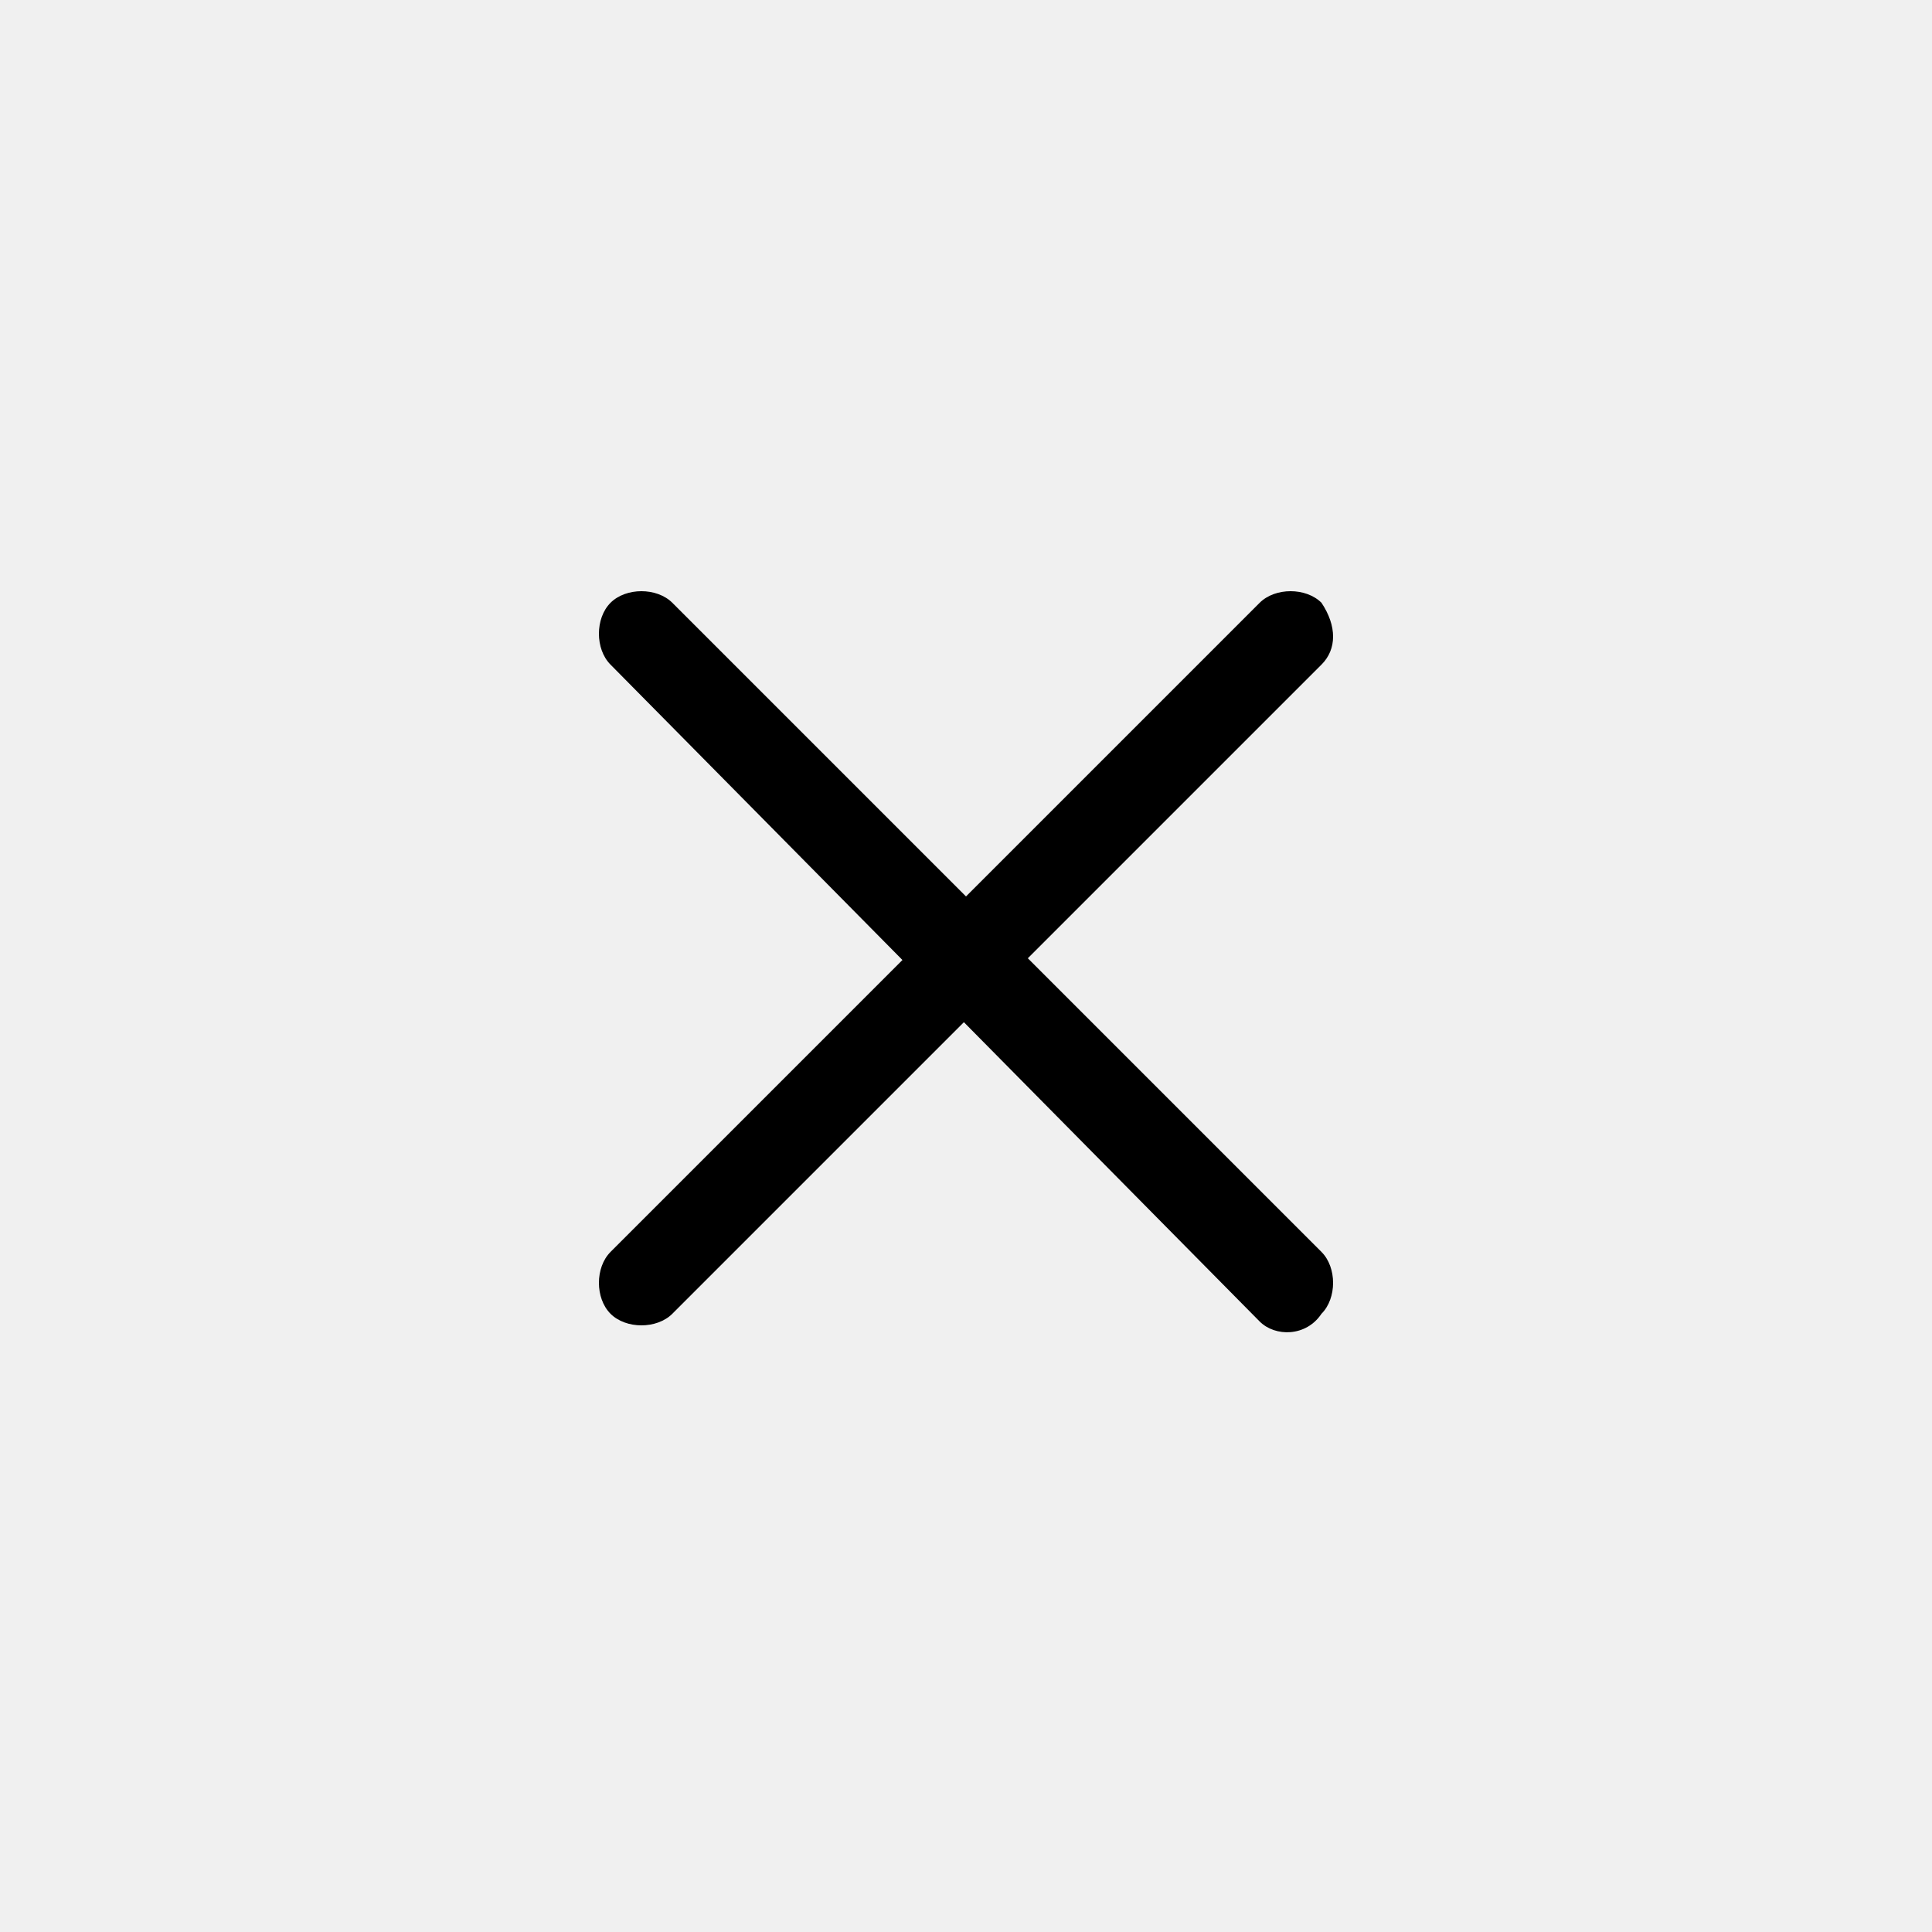
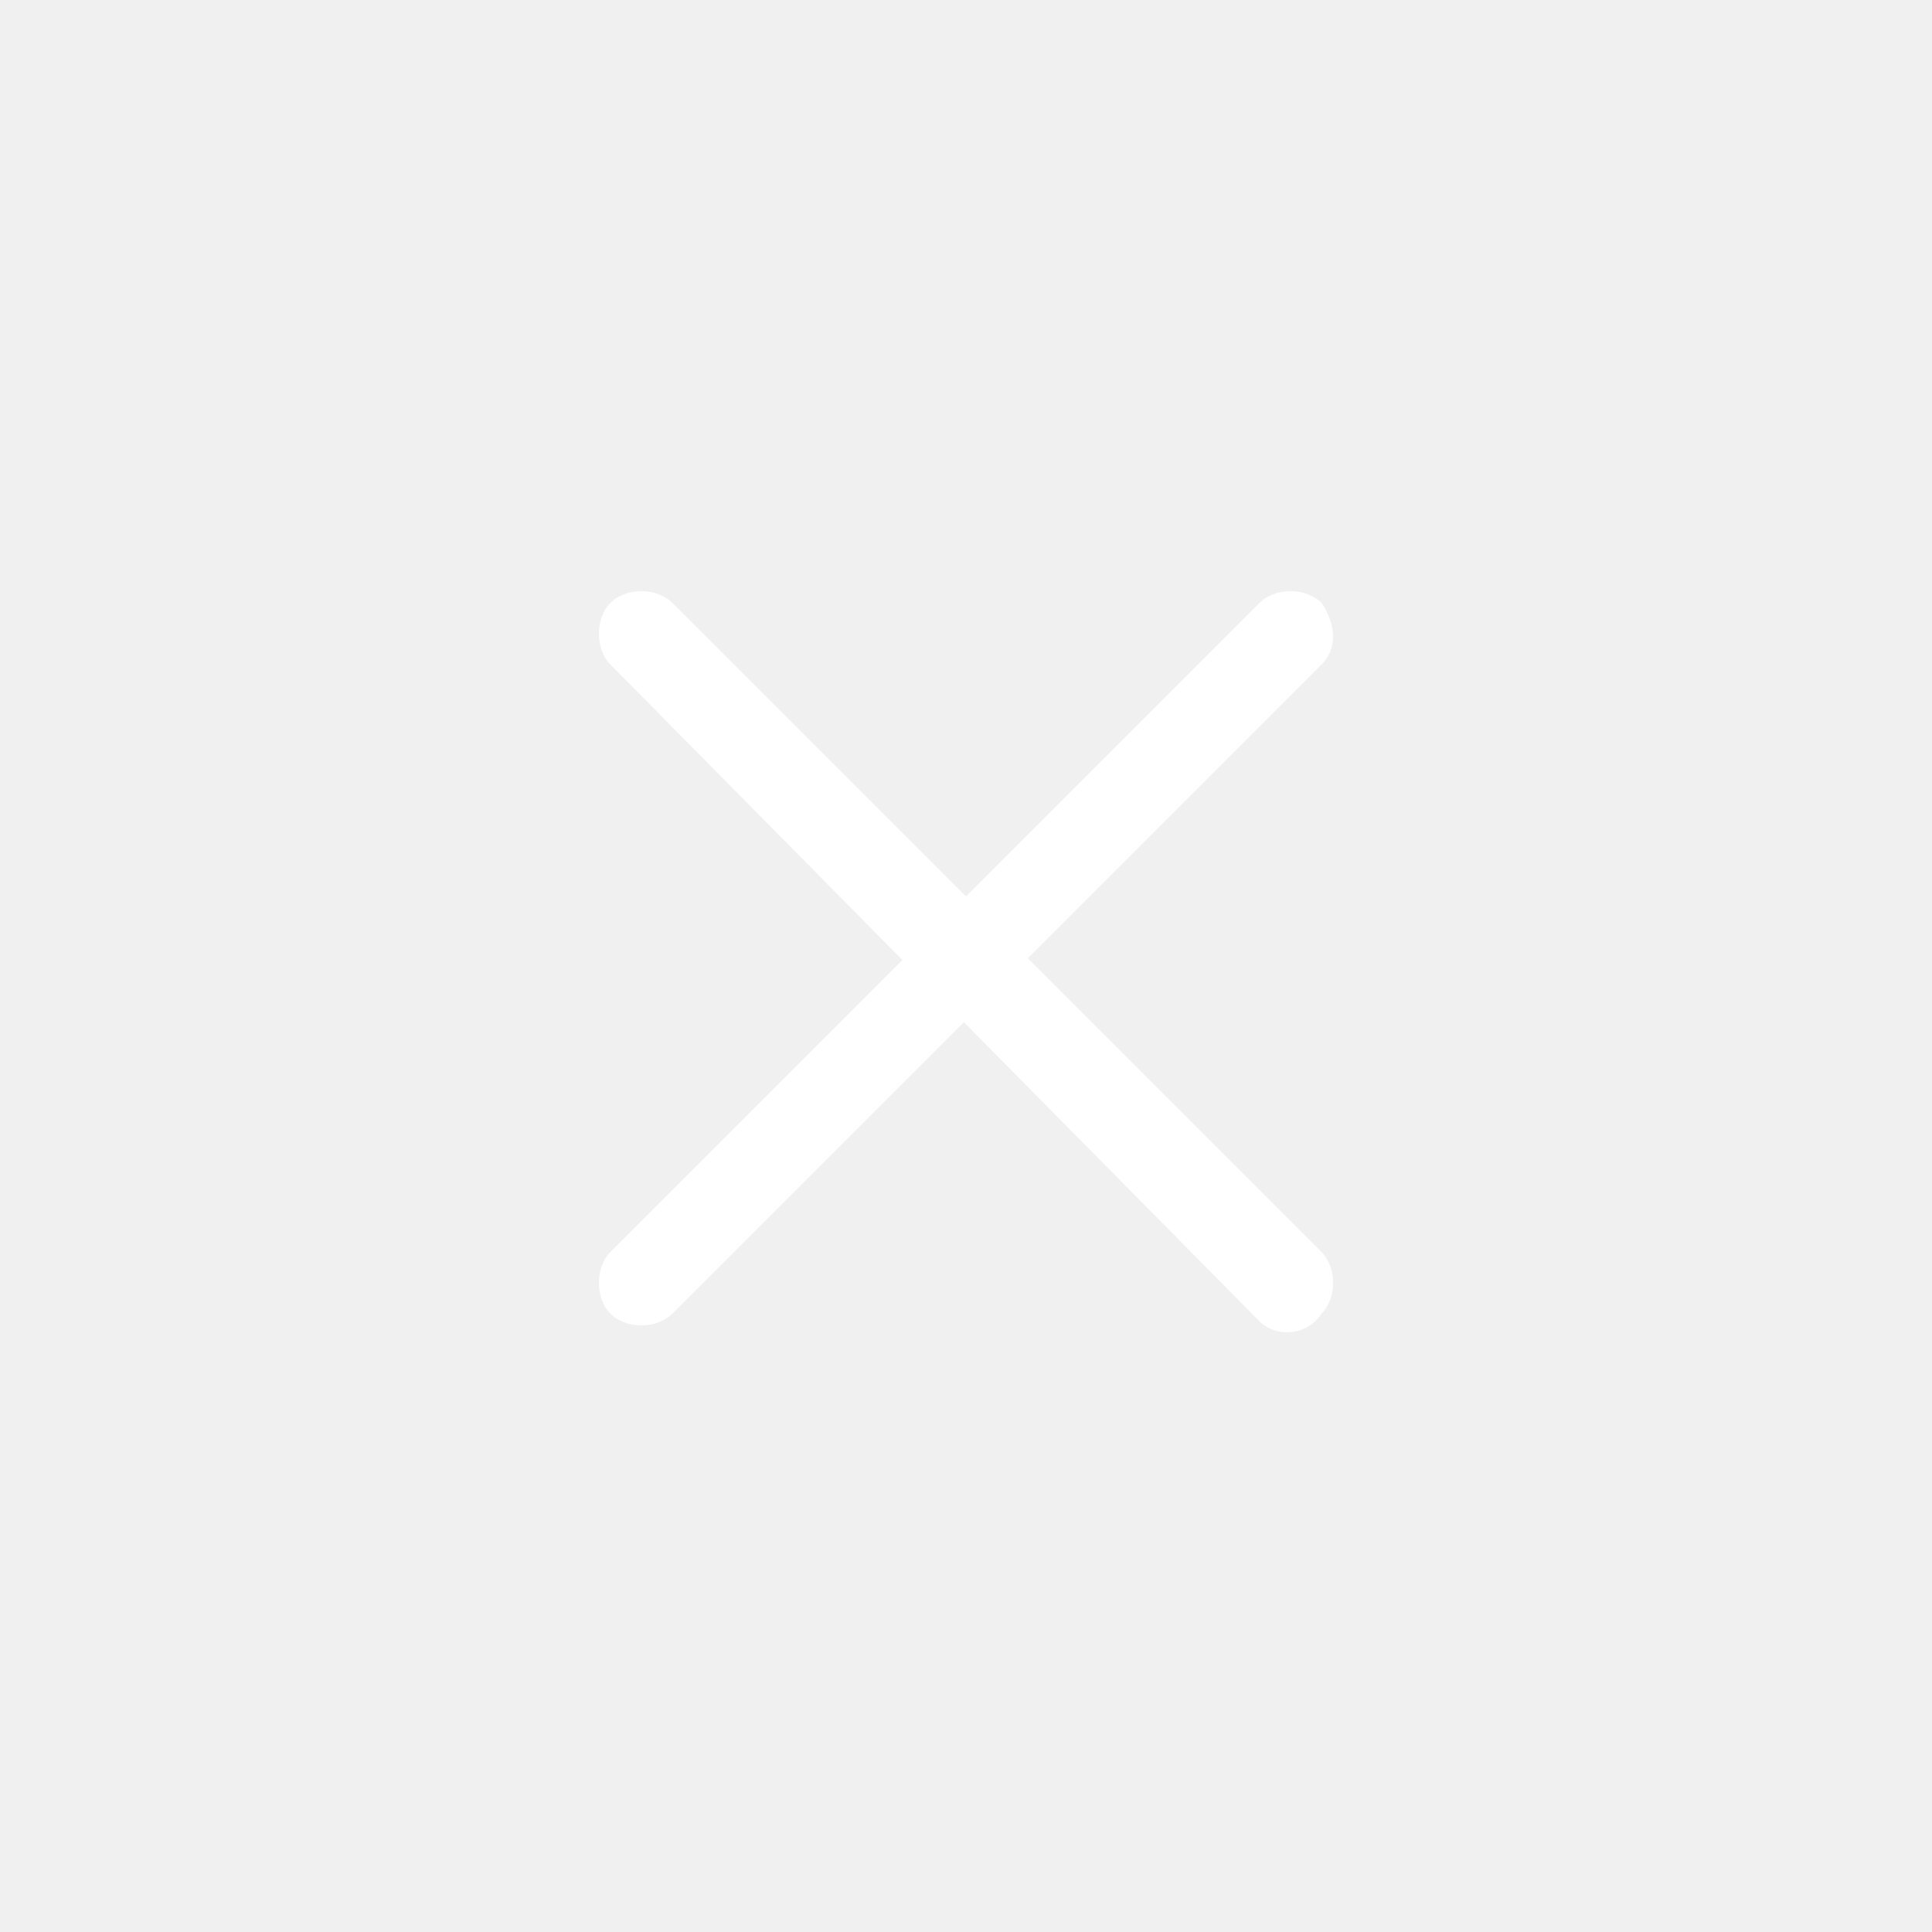
<svg xmlns="http://www.w3.org/2000/svg" version="1.1" id="Logo" x="0px" y="0px" viewBox="0 0 25 25" style="enable-background:new 0 0 25 25;" xml:space="preserve">
-   <path d="M17.1,8.6l-8.4,8.4c-0.2,0.2-0.6,0.2-0.8,0h0c-0.2-0.2-0.2-0.6,0-0.8l8.4-8.4c0.2-0.2,0.6-0.2,0.8,0v0  C17.3,8.1,17.3,8.4,17.1,8.6z" />
-   <path d="M16.3,17.1L7.9,8.6c-0.2-0.2-0.2-0.6,0-0.8l0,0c0.2-0.2,0.6-0.2,0.8,0l8.4,8.4c0.2,0.2,0.2,0.6,0,0.8l0,0  C16.9,17.3,16.5,17.3,16.3,17.1z" />
+   <style type="text/css">
+ 	.st0{fill:#FFFFFF;}
+ </style>
+   <path class="st0" d="M17.1,8.6L8.7,17c-0.2,0.2-0.6,0.2-0.8,0l0,0c-0.2-0.2-0.2-0.6,0-0.8l8.4-8.4c0.2-0.2,0.6-0.2,0.8,0l0,0  C17.3,8.1,17.3,8.4,17.1,8.6z" />
+   <path class="st0" d="M16.3,17.1L7.9,8.6C7.7,8.4,7.7,8,7.9,7.8l0,0c0.2-0.2,0.6-0.2,0.8,0l8.4,8.4c0.2,0.2,0.2,0.6,0,0.8l0,0  C16.9,17.3,16.5,17.3,16.3,17.1z" />
</svg>
